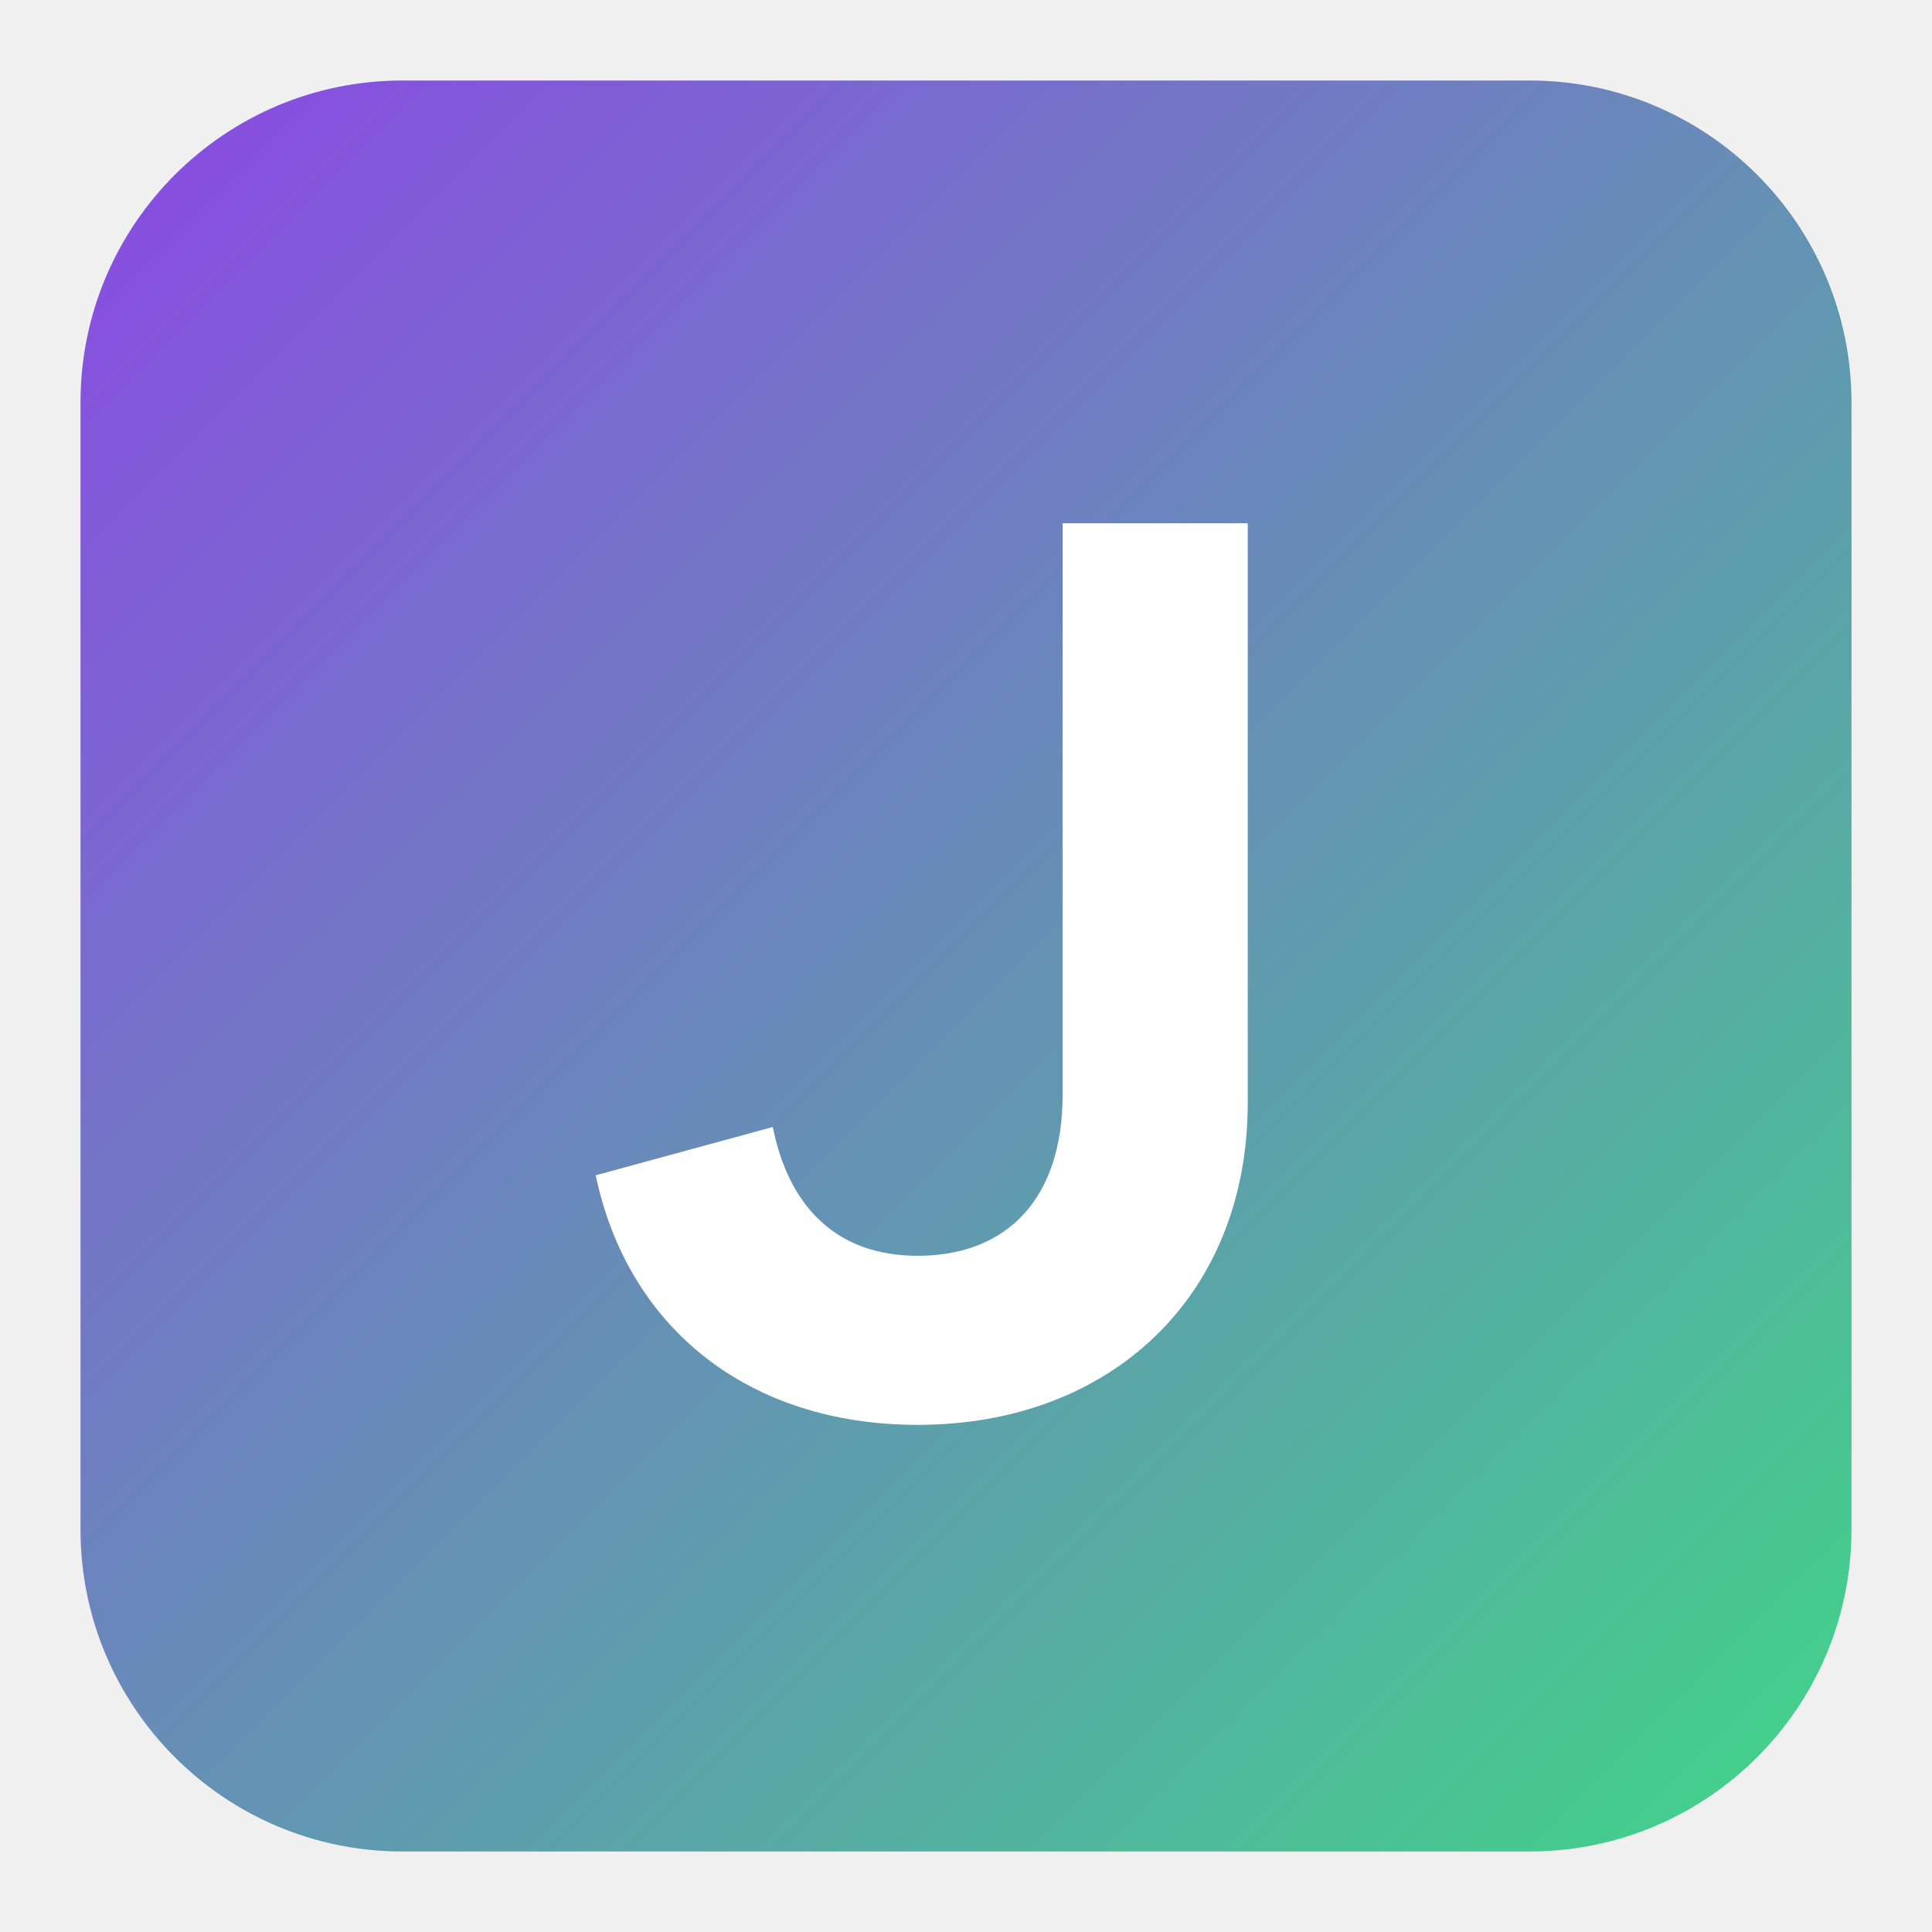
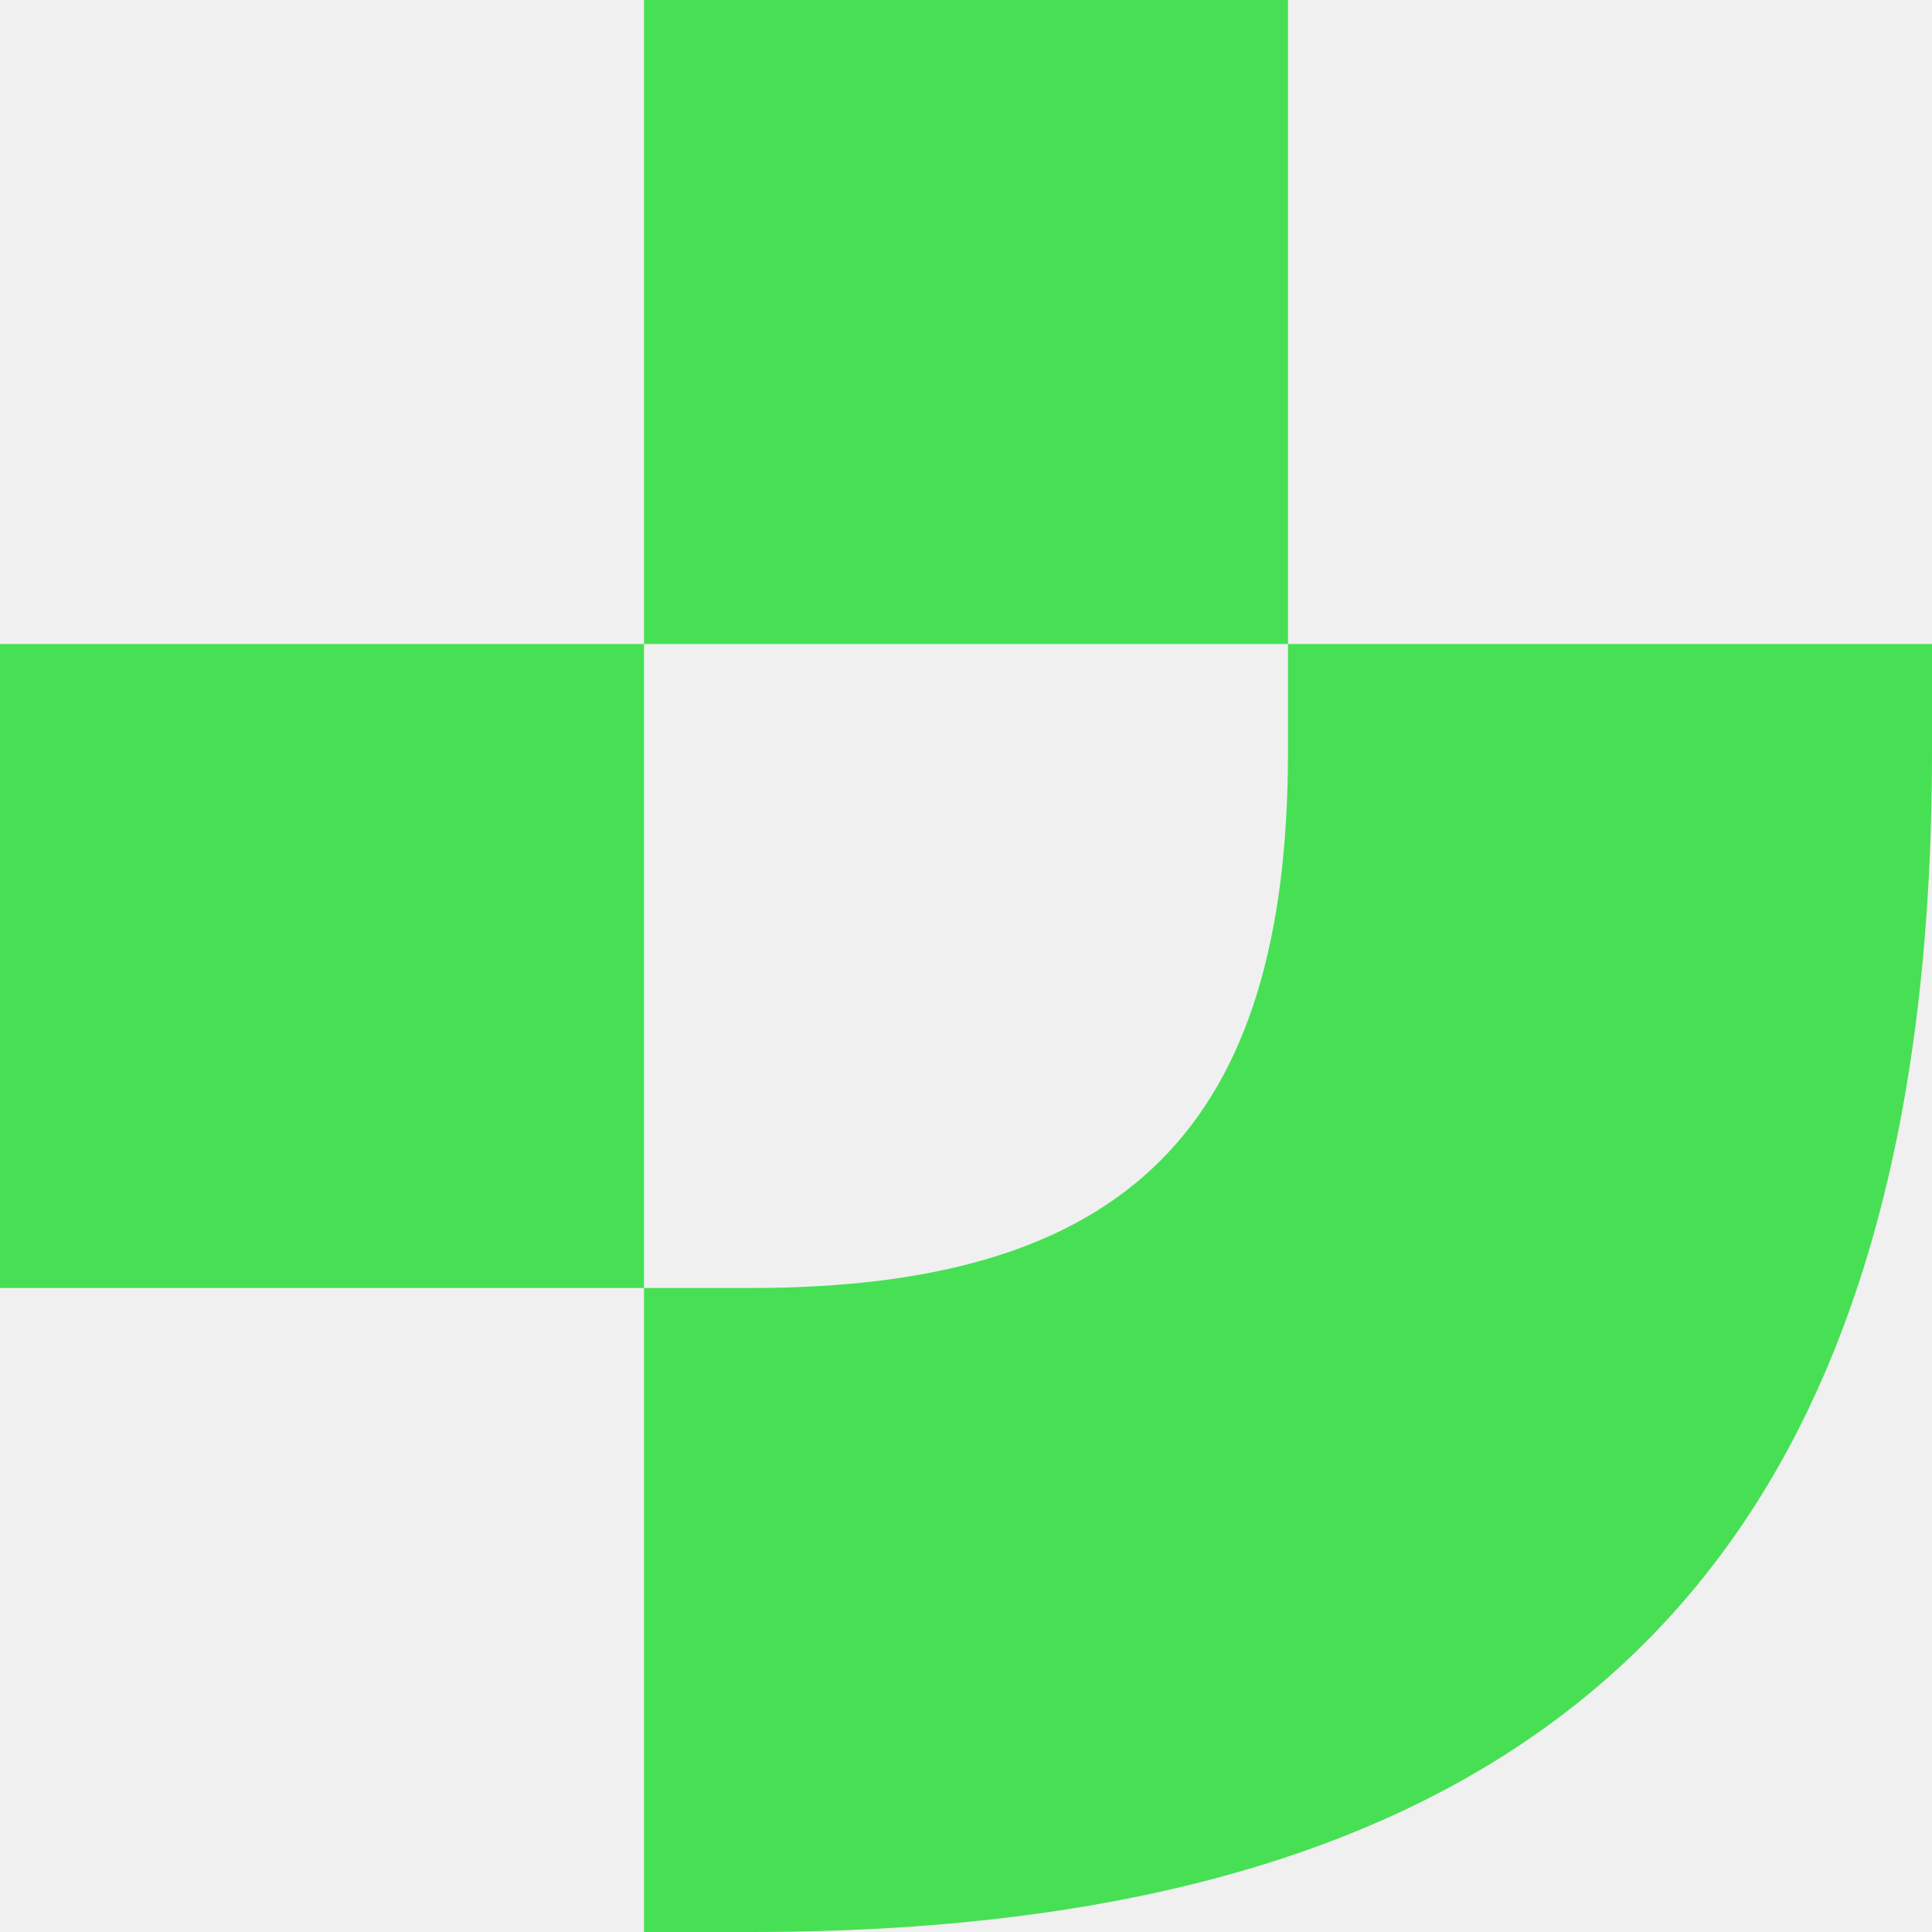
- <svg xmlns="http://www.w3.org/2000/svg" viewBox="0 0 24 24" width="24" height="24">
-   <defs>
-     <linearGradient id="junieGrad" x1="0" y1="0" x2="24" y2="24" gradientUnits="userSpaceOnUse">
-       <stop offset="0" stop-color="#8F41E9" />
-       <stop offset="1" stop-color="#3DDC84" />
-     </linearGradient>
-   </defs>
-   <rect x="1" y="1" width="22" height="22" rx="4" fill="url(#junieGrad)" />
-   <path d="M15.5 6.5v7.2c0 2.4-1.7 4-4.1 4-2.1 0-3.6-1.2-4-3.1l2.2-.6c.2 1 .8 1.6 1.8 1.6 1.1 0 1.8-.7 1.8-2V6.5h2.3z" fill="#fff" />
+ <svg xmlns="http://www.w3.org/2000/svg" viewBox="0 0 24 24">
+   <path d="M24 9.333C24 18.666 20 24 9.333 24H8v-8h1.333C14 16 16 14 16 9.333V8h8v1.333zM8 16H0V8h8v8zM16 8H8V0h8v8z" fill="#47E054" />
</svg>
